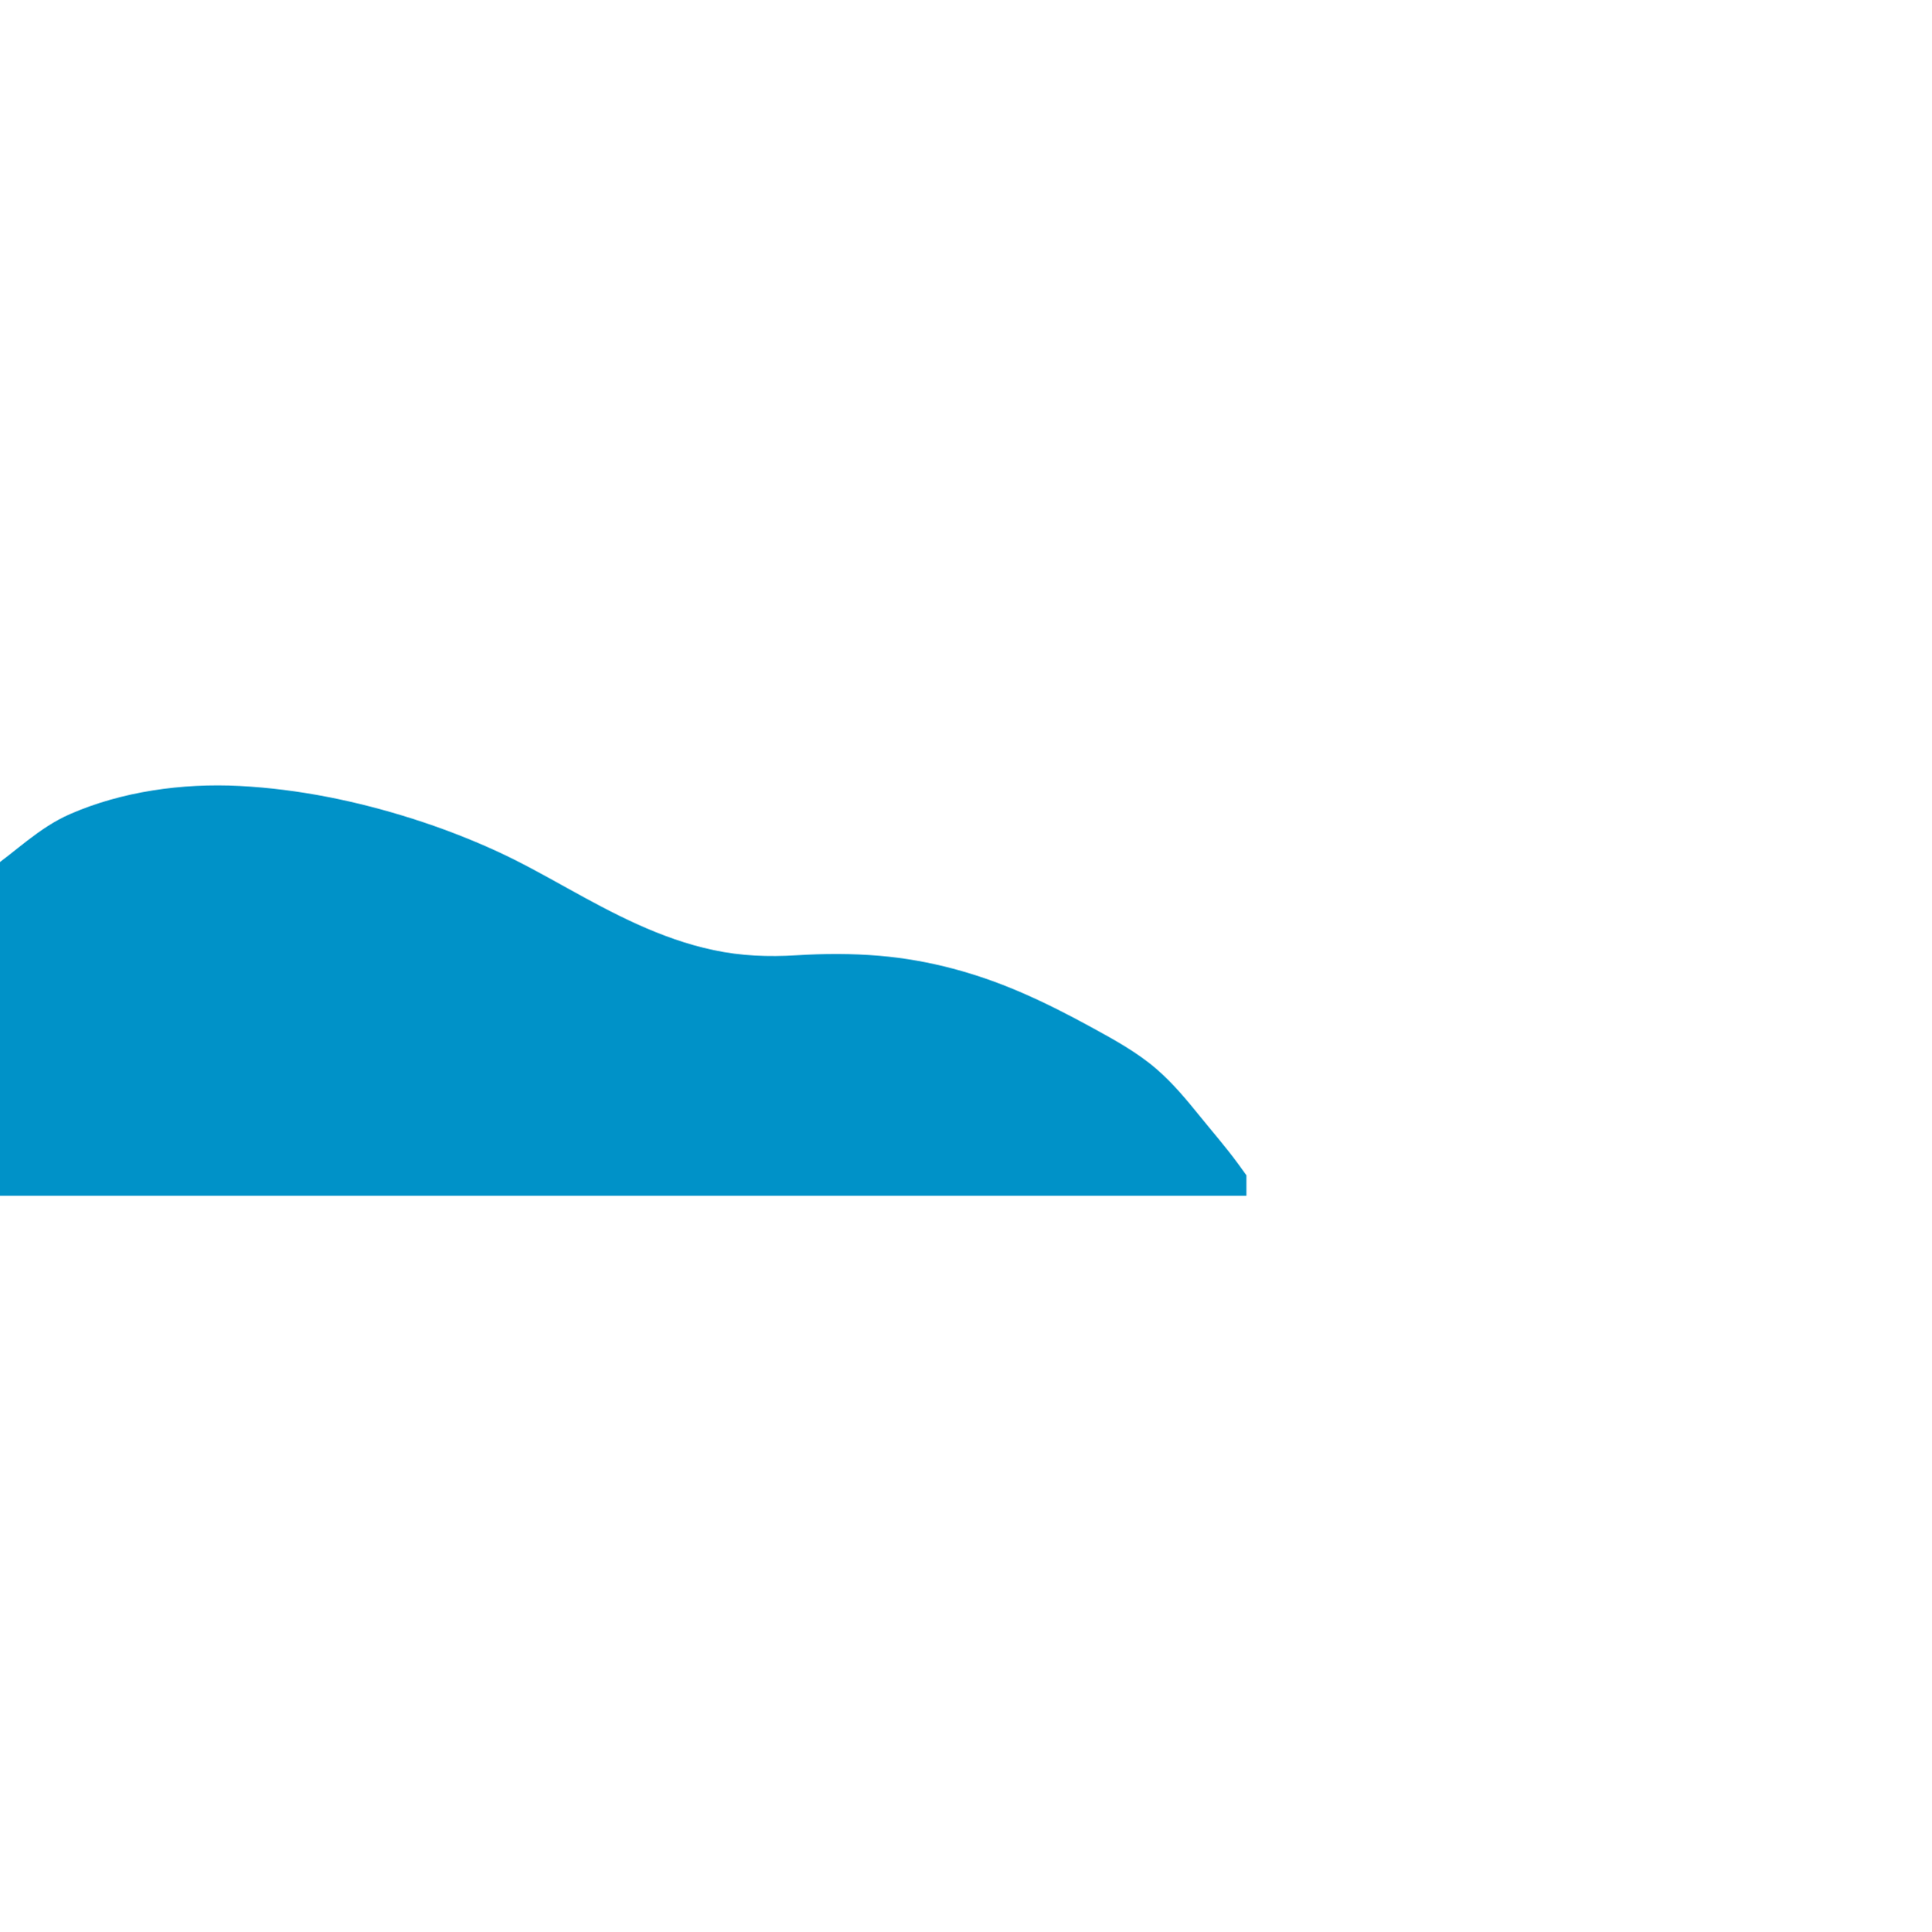
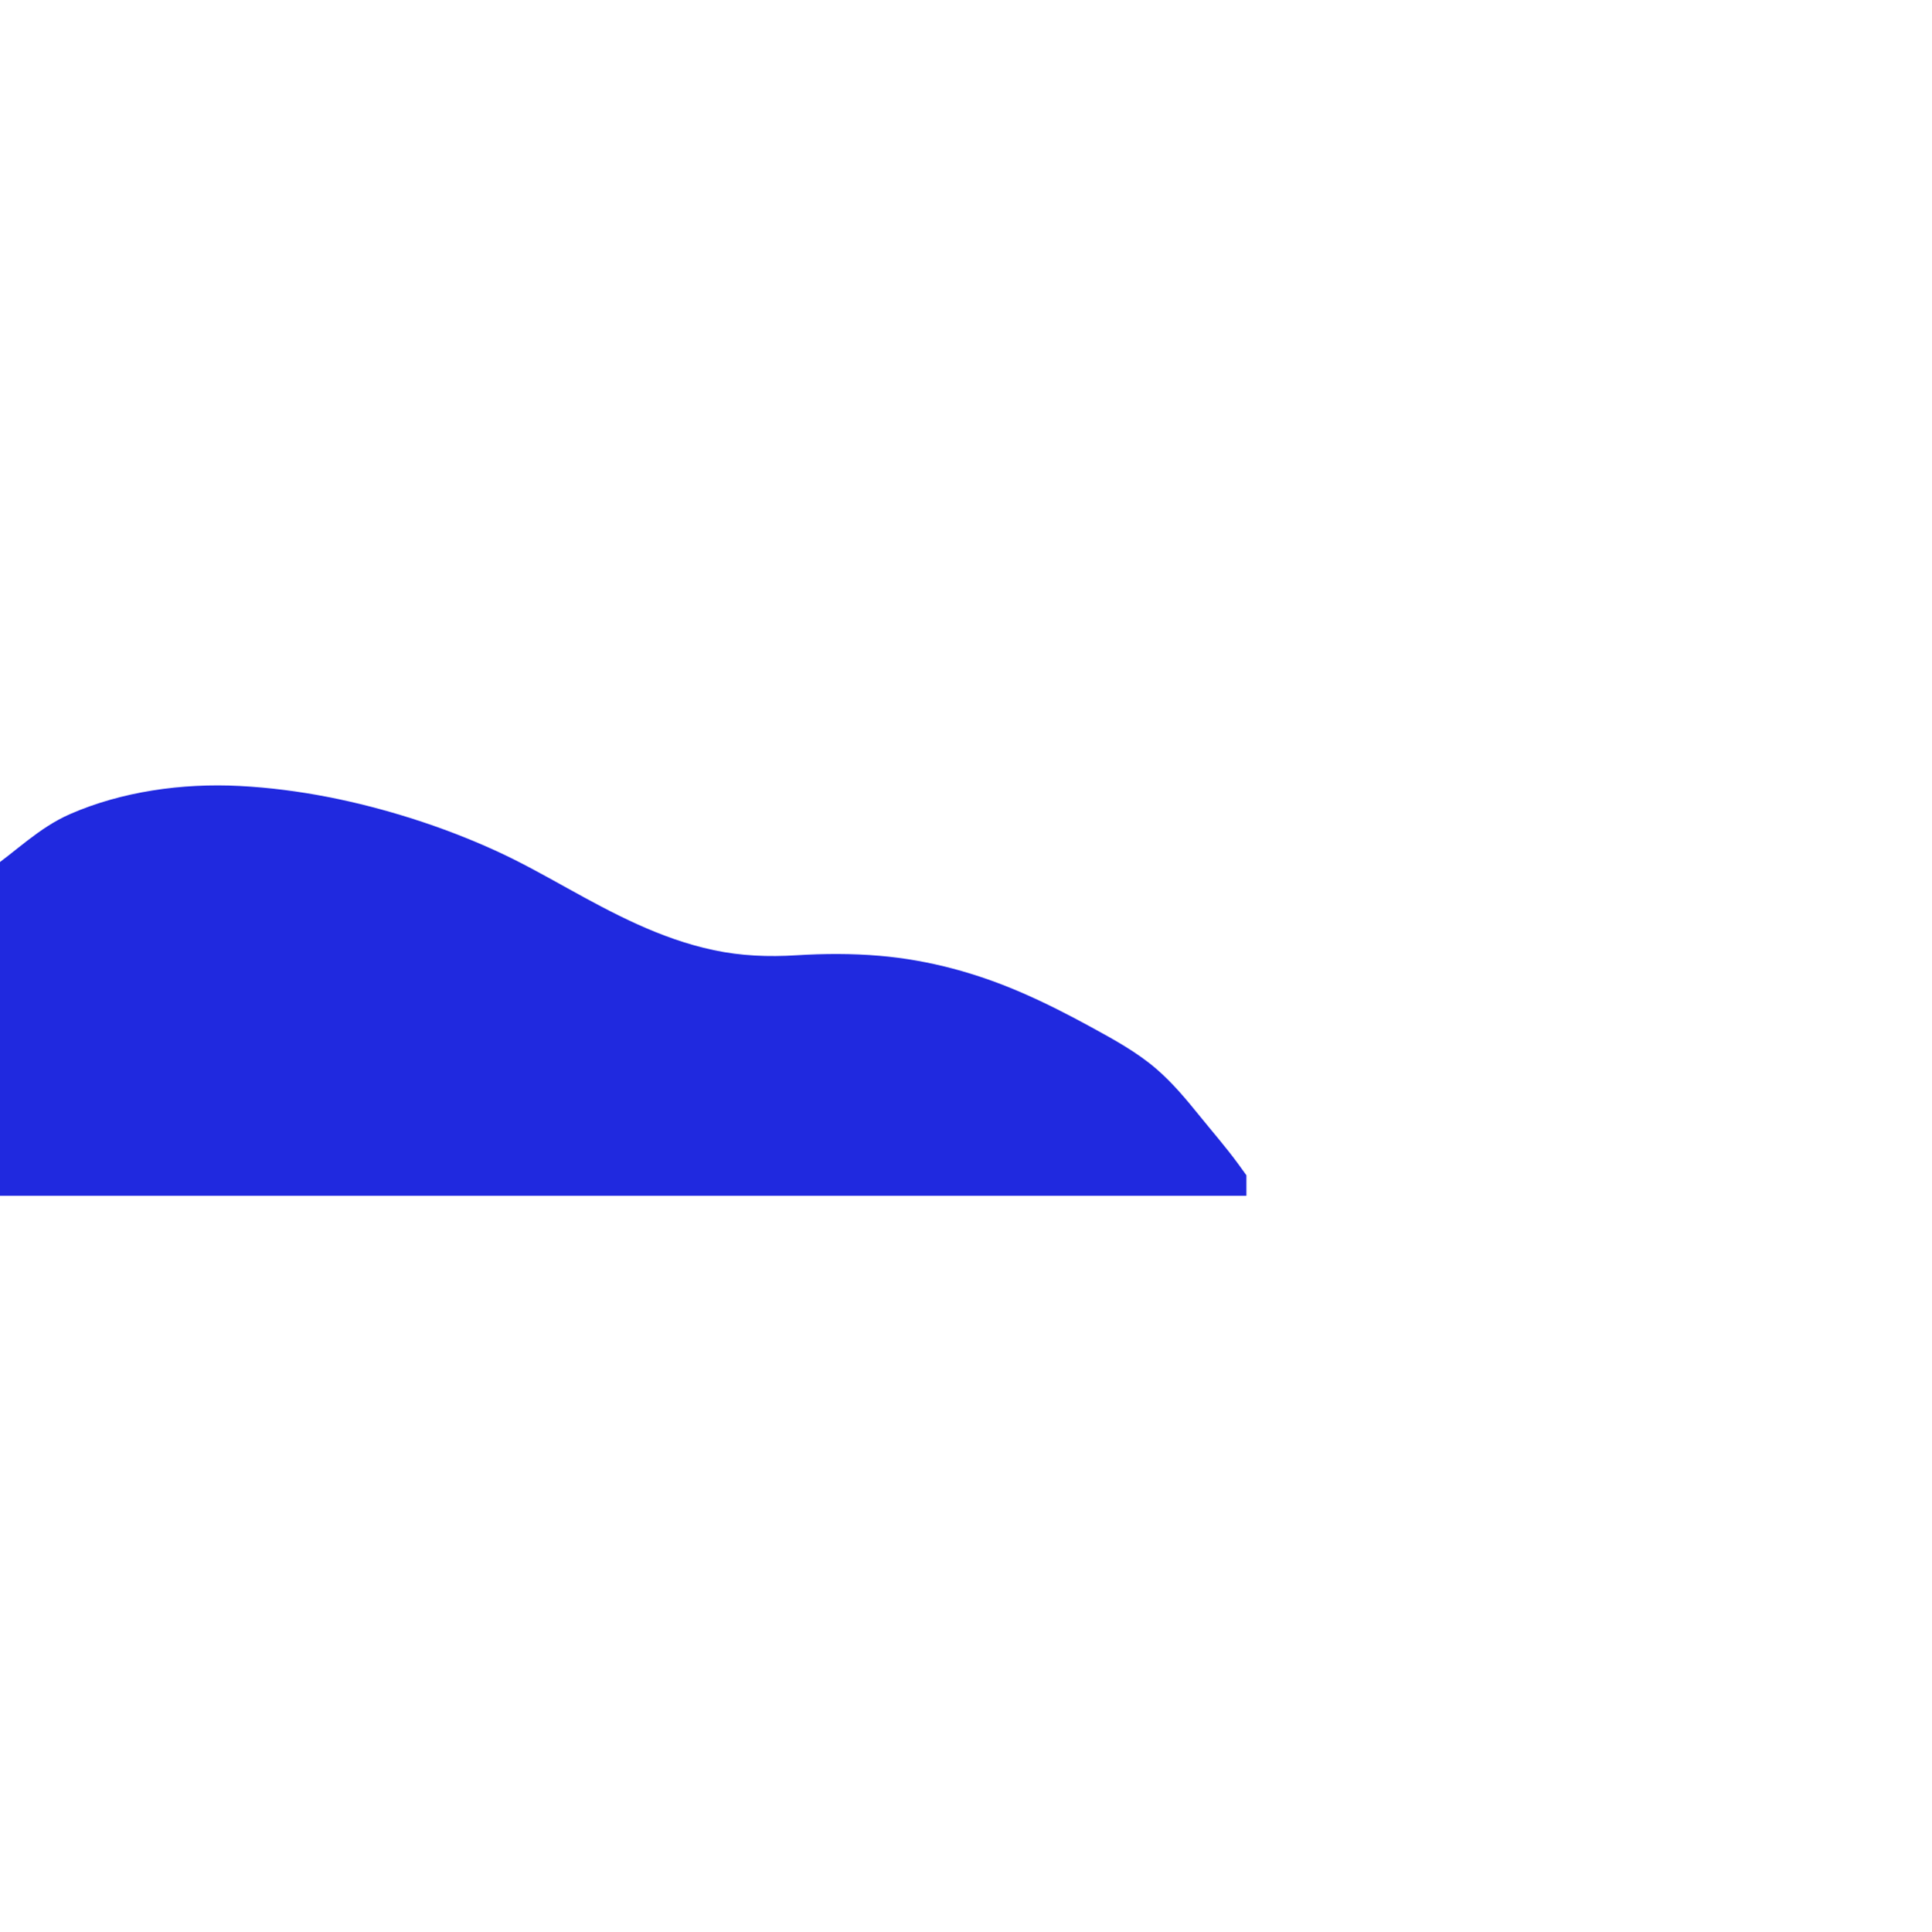
<svg xmlns="http://www.w3.org/2000/svg" id="waves_3" data-name="waves 3" viewBox="0 0 1133.86 1133.86">
  <defs>
    <style>
      .cls-1 {
-         fill: #0092c8;
+         fill: #2029DF;
        stroke-width: 0px;
      }
    </style>
  </defs>
  <path class="cls-1" d="M726.75,683.06c-7.03-9.58-14.95-18.67-22.49-27.99-7.74-9.55-15.61-19.08-25.25-27.42-11.26-9.74-24.68-17.12-38.21-24.52-13.16-7.2-26.6-14.09-40.58-20.17-26.22-11.41-54.32-19.29-83.9-21.8-16.18-1.37-32.49-1.3-48.69-.3-16.47,1.02-32.52.4-48.58-3.01-31.57-6.69-59.31-21.65-86.06-36.45-13.87-7.68-27.63-15.41-42.27-22.07-15.57-7.08-31.73-13.29-48.32-18.57-32.49-10.35-66.88-17.49-101.71-19.3-33.92-1.76-69.43,3.32-99.62,16.53-18.5,8.1-31.93,22.14-47.92,33.08v190.98h738.64v-12.02c-1.73-2.4-3.41-4.76-5.04-6.98Z" />
</svg>
